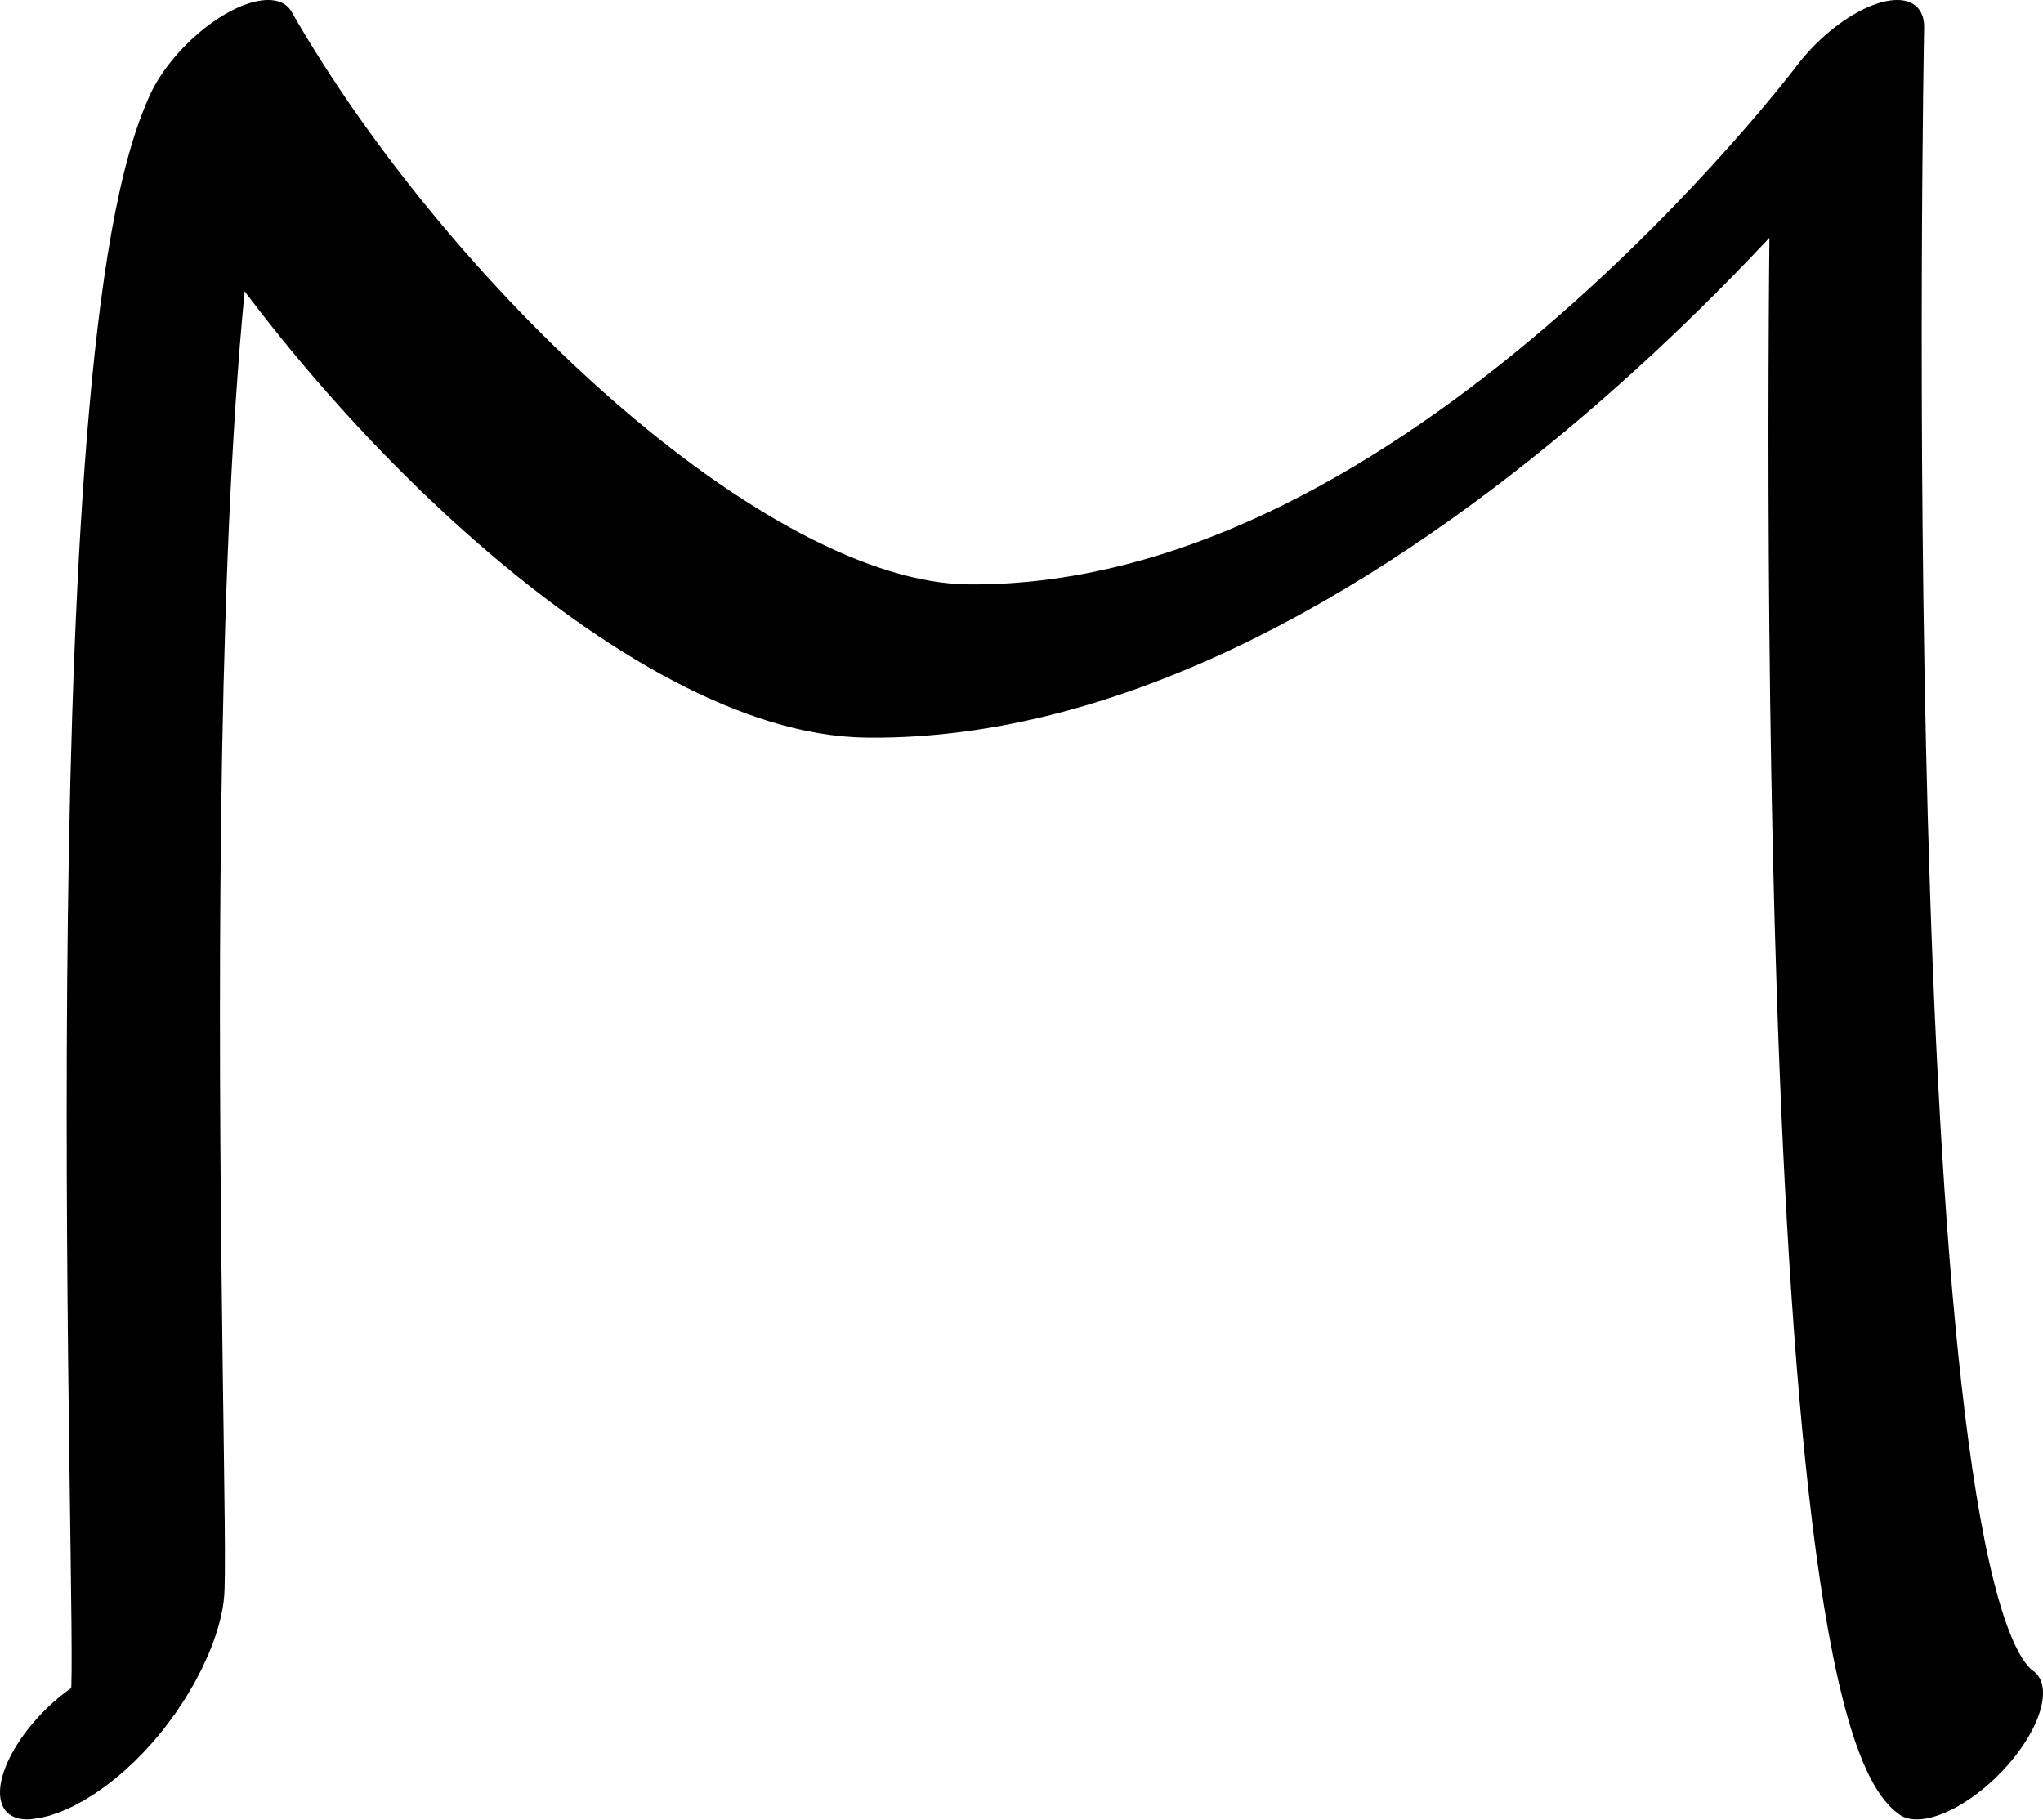
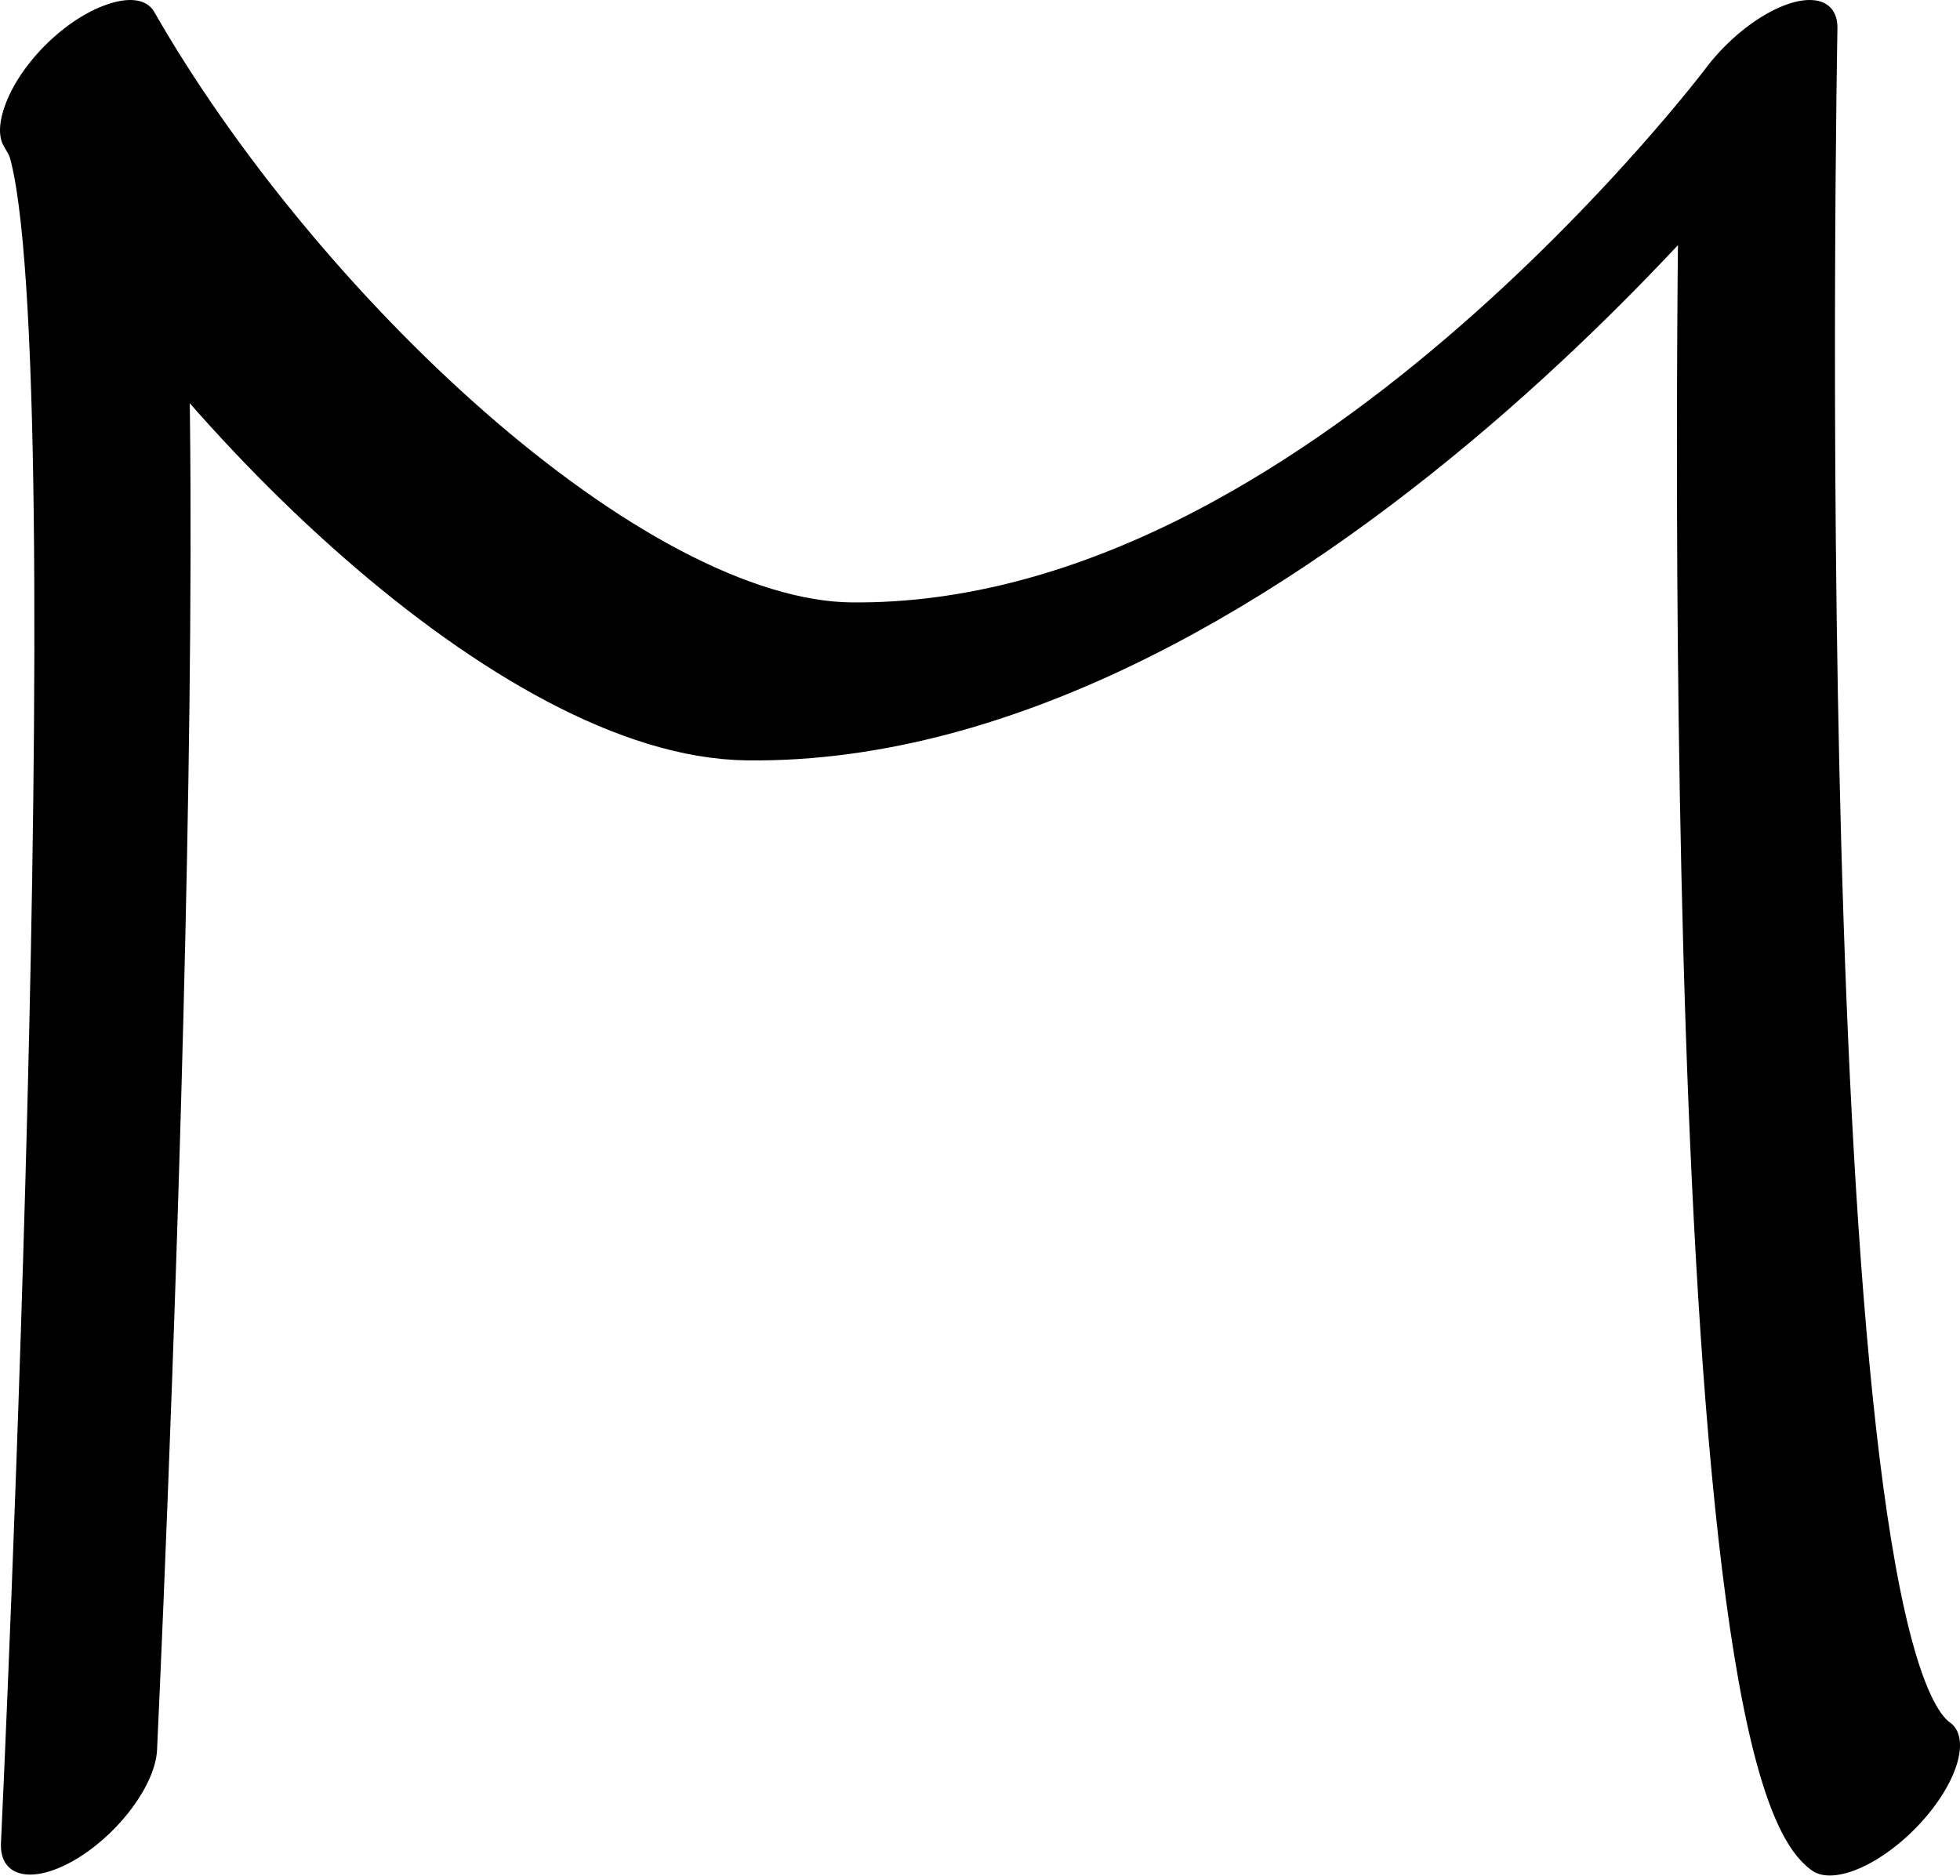
- <svg xmlns="http://www.w3.org/2000/svg" width="992.702" height="884.005" viewBox="0 0 992.702 884.005" version="1.1" id="svg5" xml:space="preserve">
+ <svg xmlns="http://www.w3.org/2000/svg" width="923.79" height="884.009" viewBox="0 0 923.79 884.009" version="1.1" id="svg5" xml:space="preserve">
  <defs id="defs2" />
-   <g style="display:inline" id="g524" transform="translate(-243.3921,-316.0887)">
+   <g style="display:inline" id="g524" transform="translate(-312.3043,-316.0843)">
    <g id="g623" transform="matrix(0.3412443,0.3412443,-0.7382053,0.7382053,773.531,87.49272)" style="display:inline">
-       <path style="fill:none;stroke:#000000;stroke-width:91.576;stroke-linecap:round;stroke-linejoin:round" d="m 853.438,1062.214 c 18.626,-10.13 5.266,-40.602 -19.157,-55.45 -34.546,-21.002 -967.357,-420.212 -1066.02,-539.538 305.051,38.407 754.732,34.232 913.566,-37.673 351.04,-158.917 246.235,-498.459 246.235,-498.459 0,0 1091.686,524.143 1270.786,509.188" id="path621" />
+       <path style="fill:none;stroke:#000000;stroke-width:91.576;stroke-linecap:round;stroke-linejoin:round" d="m -231.739,467.227 c 305.051,38.407 754.732,34.232 913.566,-37.673 351.04,-158.917 246.235,-498.459 246.235,-498.459 0,0 1091.686,524.143 1270.786,509.188" id="path621" />
+       <g id="use1054" transform="matrix(1.01775,0,0,0.9814998,285.7865,-290.5093)" style="display:inline">
+         <path style="display:inline;fill:none;stroke:#000000;stroke-width:91.625;stroke-linecap:round;stroke-linejoin:round" d="M -508.5,772.018 C -372.135,788.391 656.963,1330.667 656.963,1330.667" id="path11338" />
+       </g>
    </g>
  </g>
</svg>
